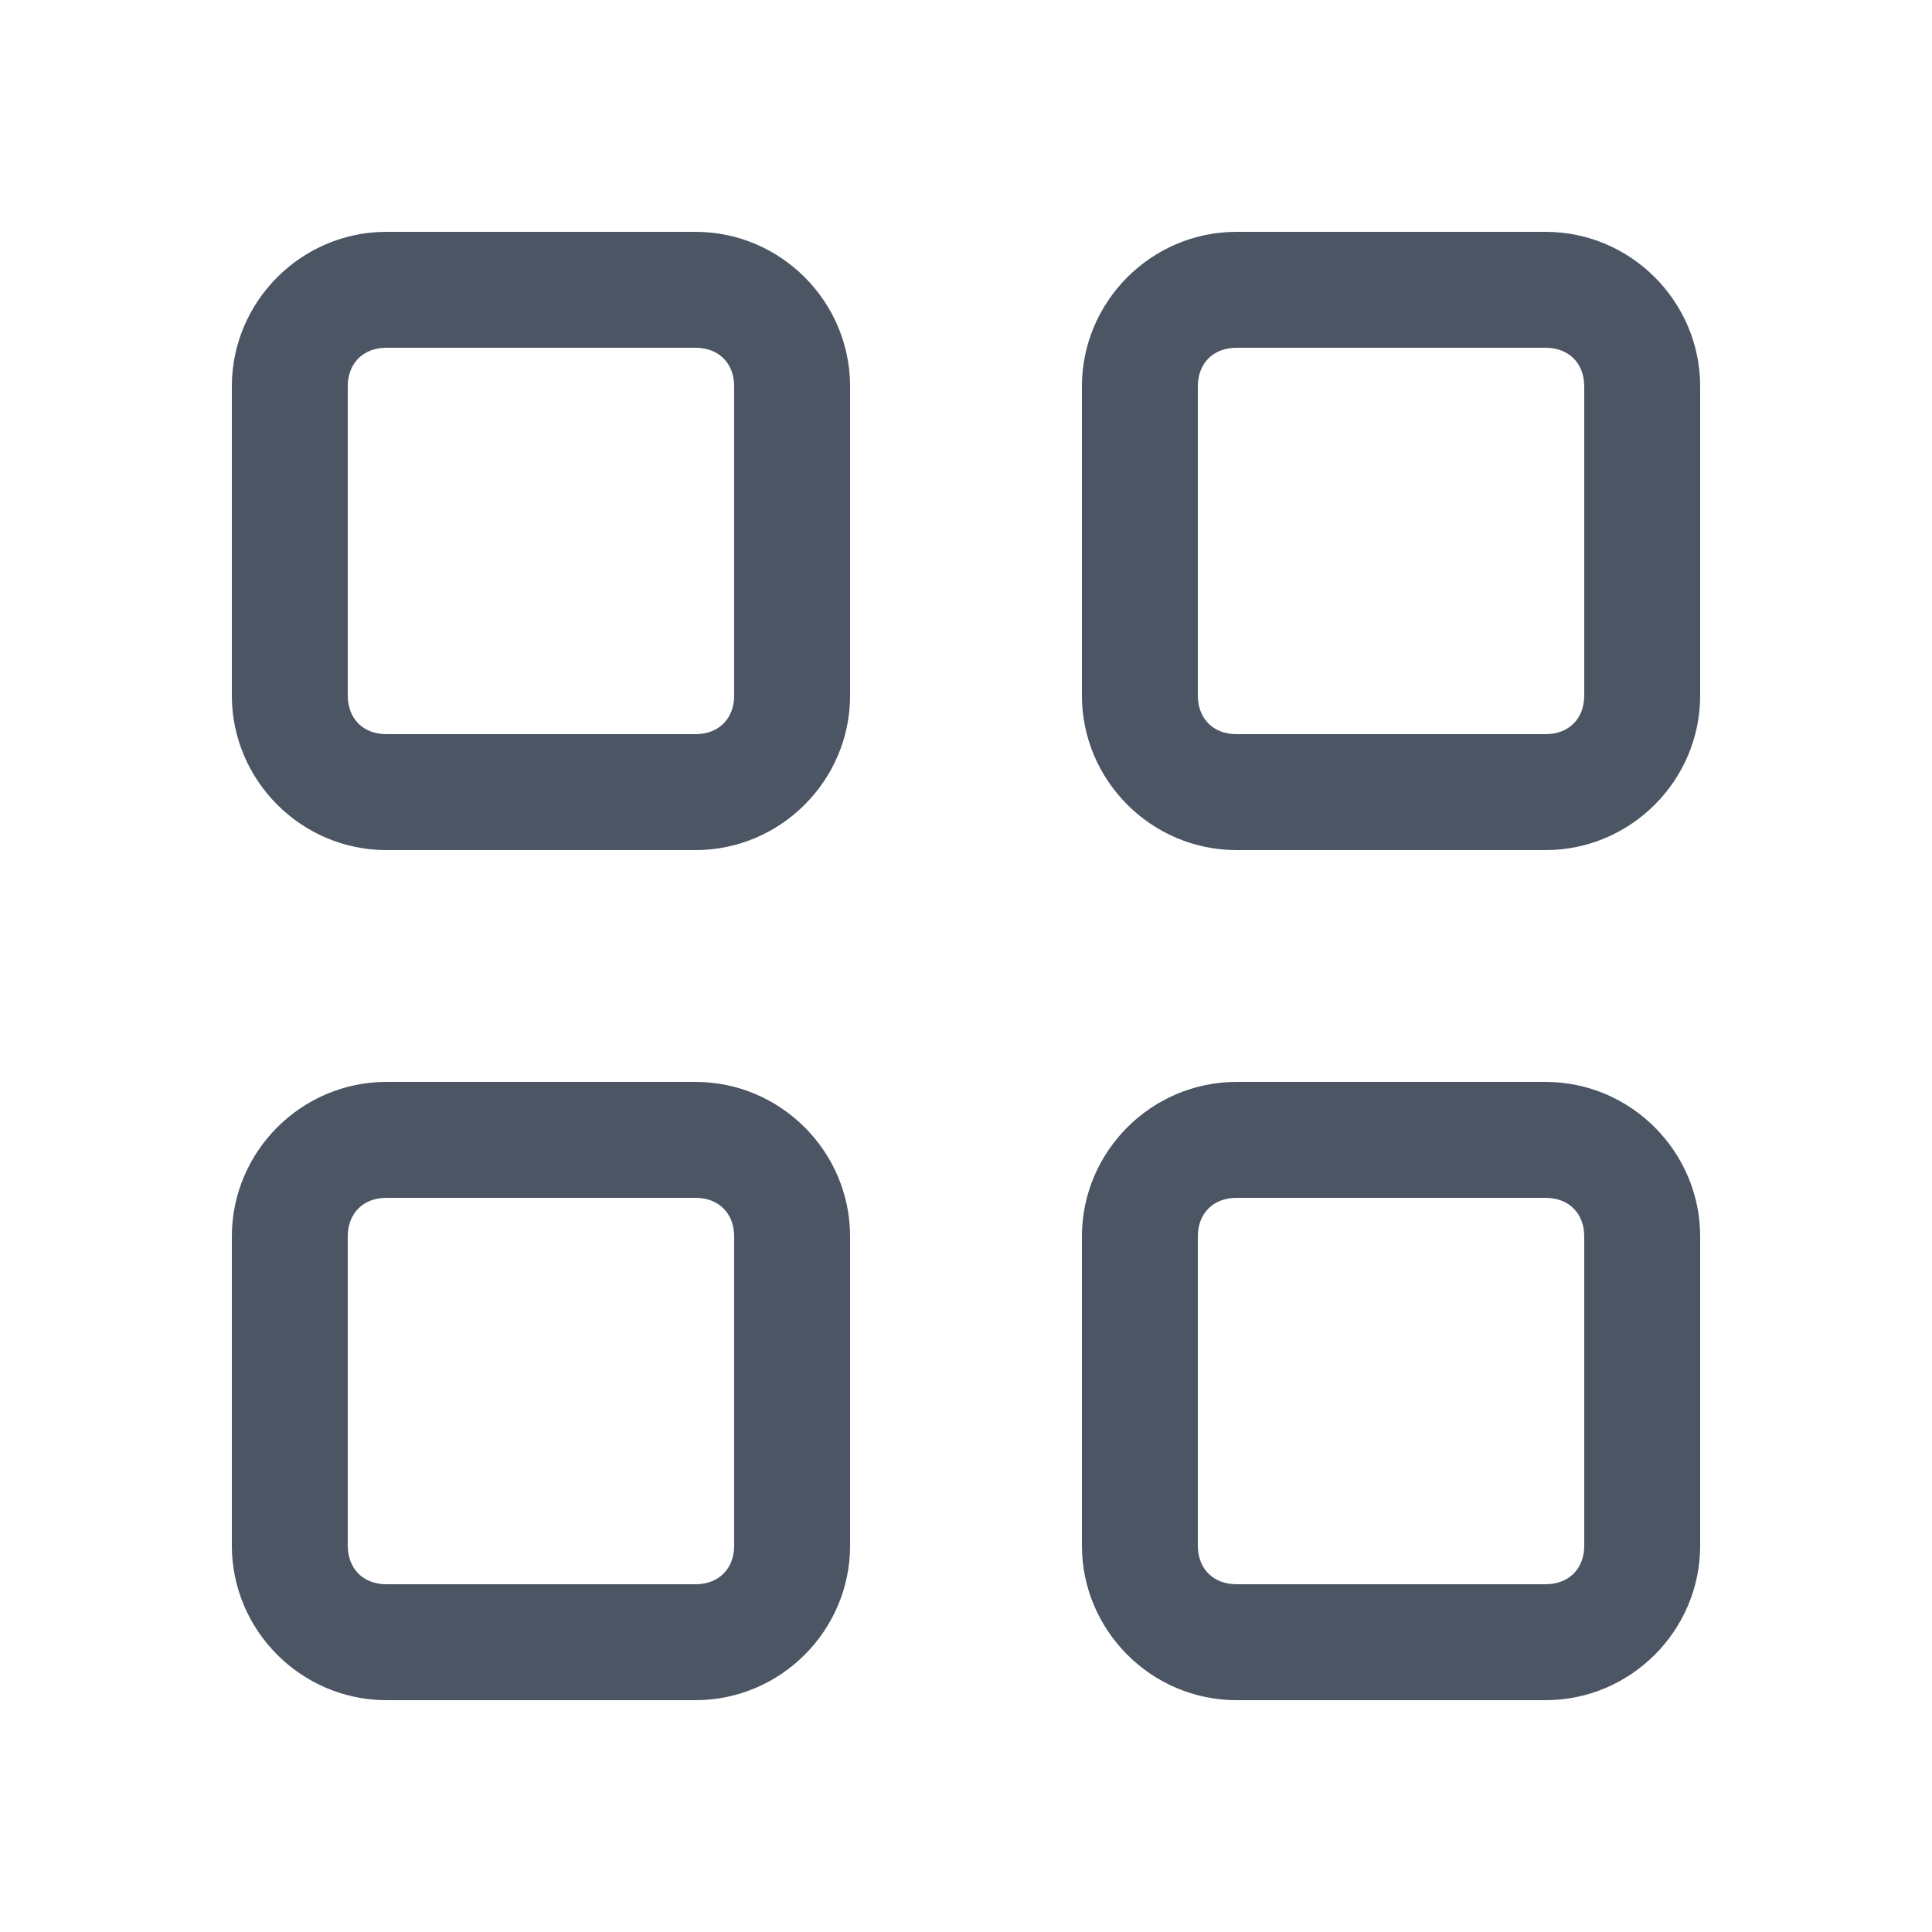
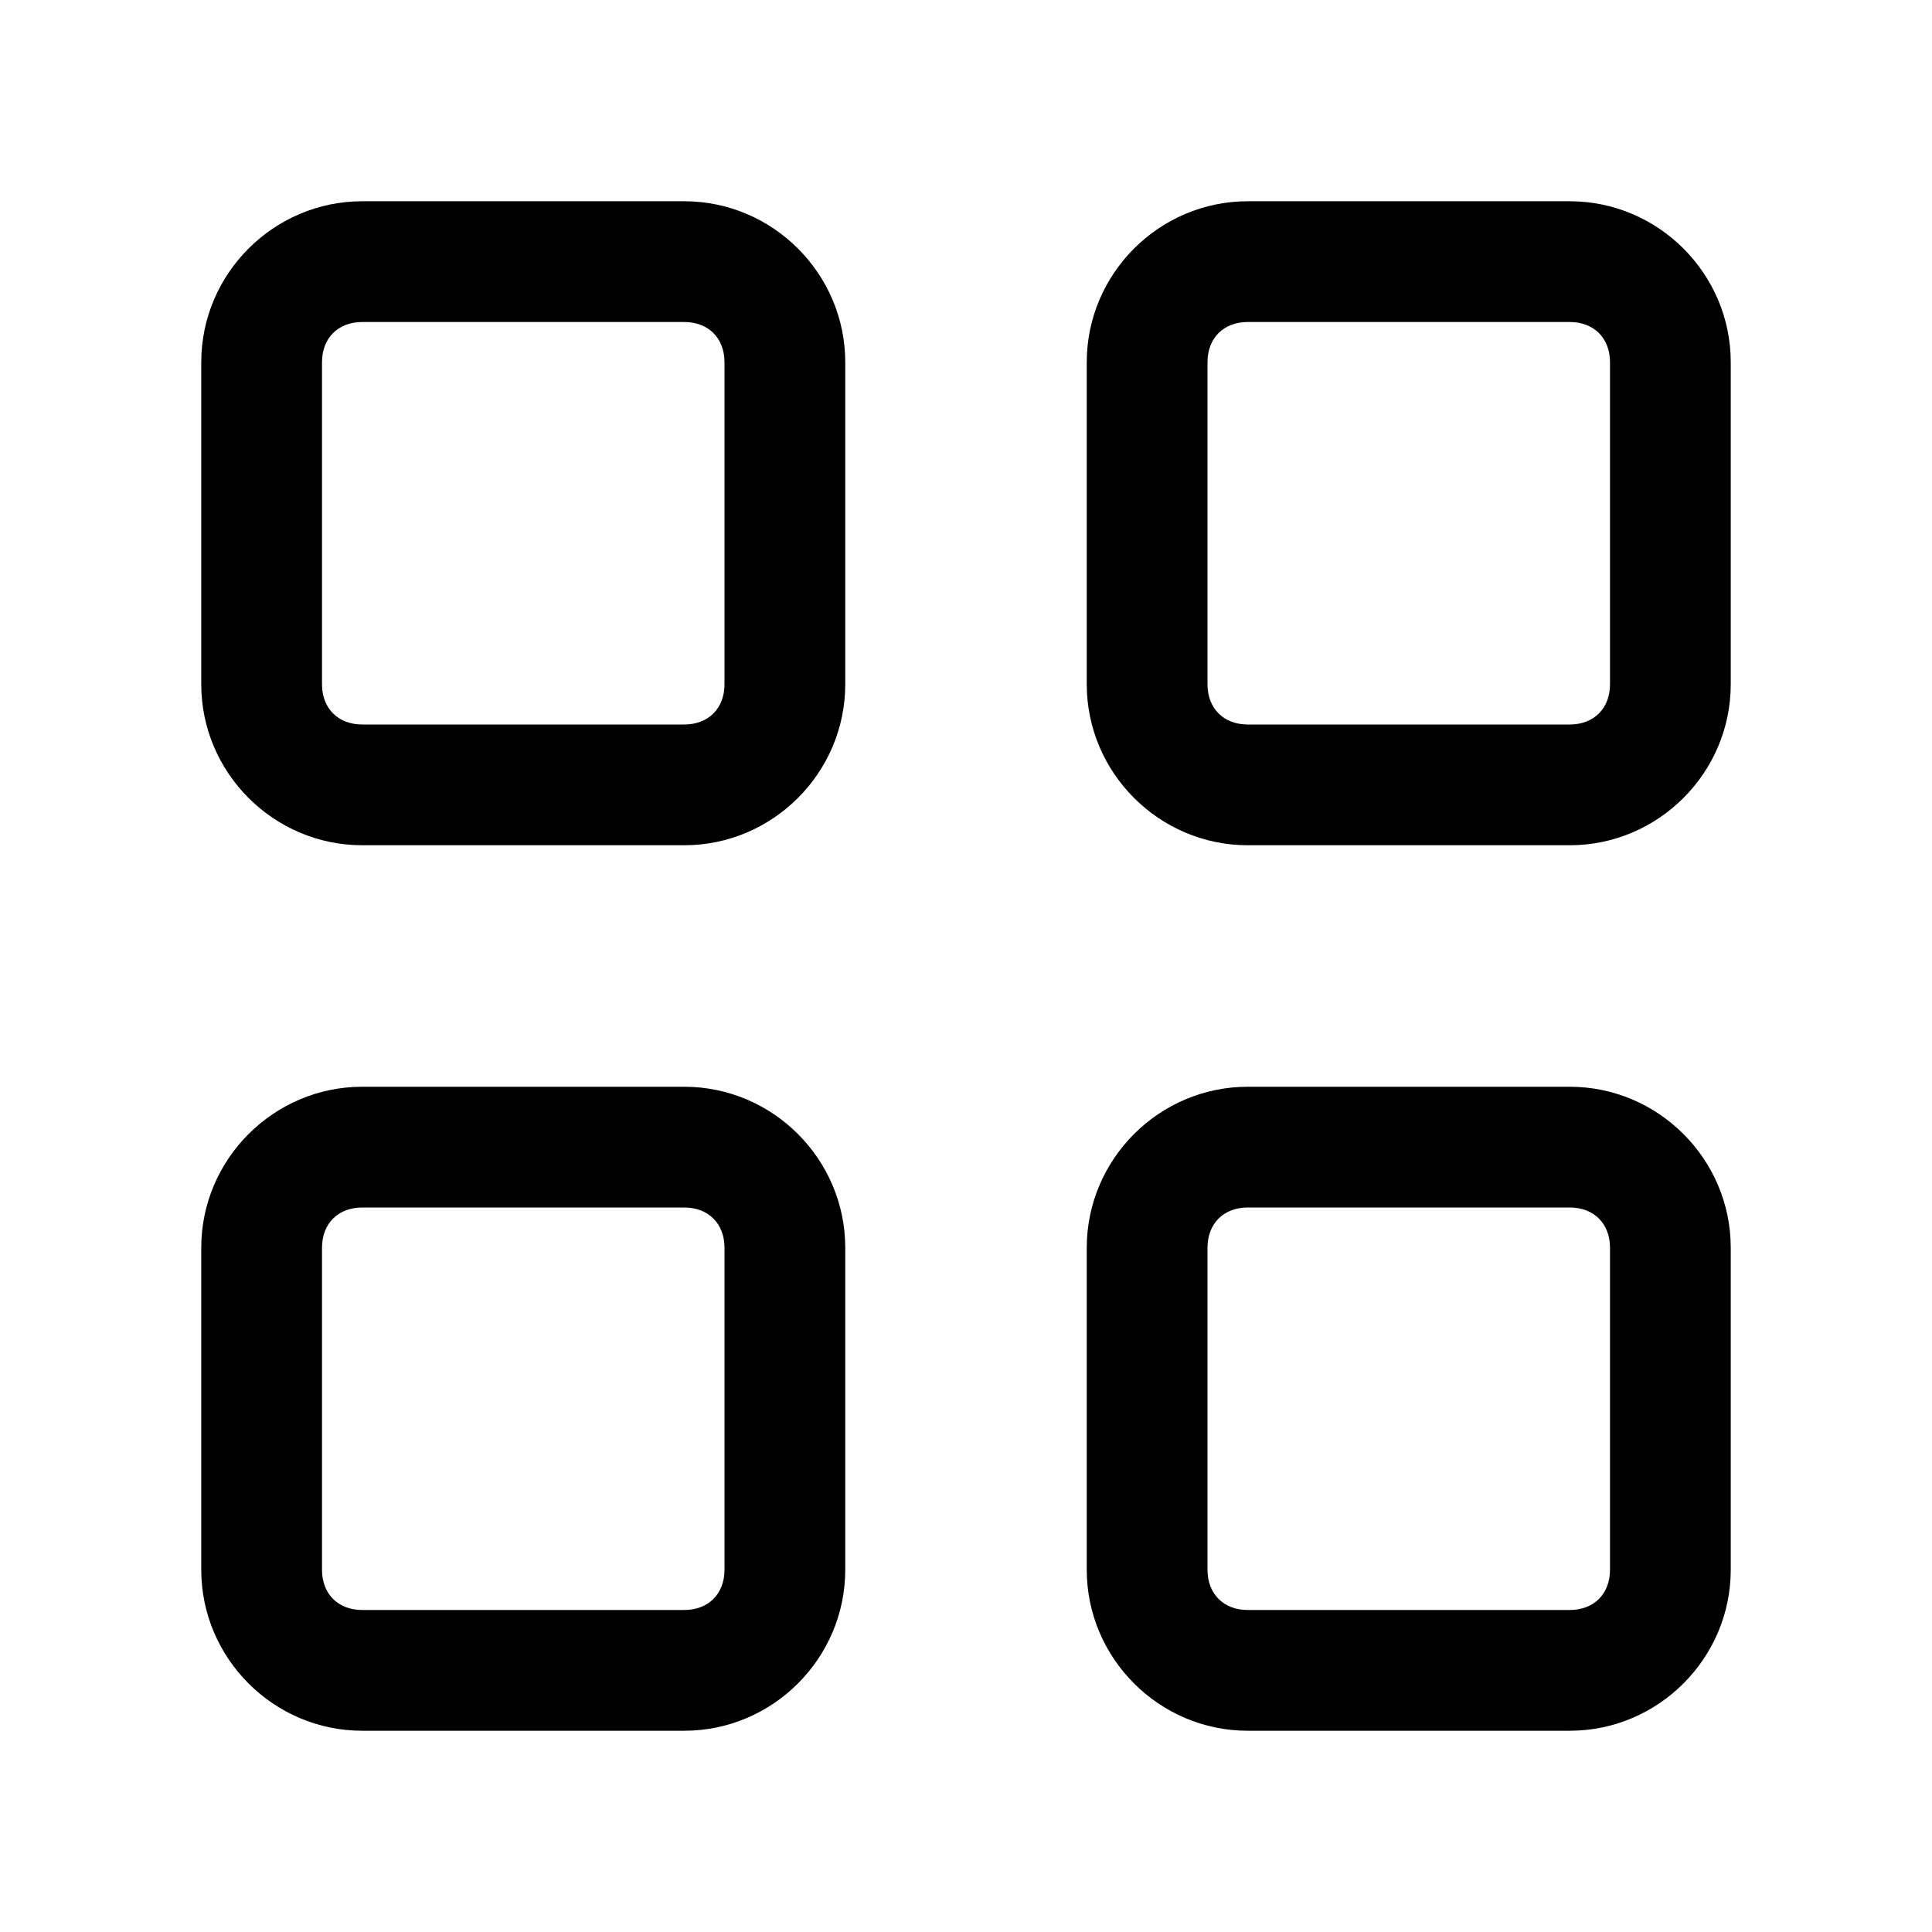
- <svg xmlns="http://www.w3.org/2000/svg" width="25" height="25" viewBox="0 0 25 25" fill="none">
-   <g id="grid-2">
-     <path id="Layer" fill-rule="evenodd" clip-rule="evenodd" d="M9 3C10.1 3 11 3.9 11 5V9C11 10.1 10.1 11 9 11H5C3.9 11 3 10.1 3 9V5C3 3.9 3.9 3 5 3H9ZM5 4.5C4.7 4.5 4.5 4.7 4.5 5V9C4.5 9.3 4.7 9.5 5 9.5H9C9.3 9.5 9.5 9.3 9.5 9V5C9.5 4.7 9.3 4.5 9 4.5H5ZM9 14C10.1 14 11 14.9 11 16V20C11 21.1 10.1 22 9 22H5C3.9 22 3 21.1 3 20V16C3 14.9 3.9 14 5 14H9ZM5 15.5C4.7 15.5 4.5 15.7 4.5 16V20C4.5 20.3 4.7 20.5 5 20.5H9C9.3 20.5 9.5 20.3 9.5 20V16C9.5 15.7 9.3 15.5 9 15.5H5ZM14 5C14 3.9 14.9 3 16 3H20C21.1 3 22 3.9 22 5V9C22 10.1 21.1 11 20 11H16C14.9 11 14 10.1 14 9V5ZM16 4.5C15.7 4.5 15.5 4.7 15.5 5V9C15.5 9.3 15.7 9.5 16 9.5H20C20.3 9.5 20.5 9.3 20.5 9V5C20.5 4.7 20.3 4.5 20 4.5H16ZM20 14C21.1 14 22 14.9 22 16V20C22 21.1 21.1 22 20 22H16C14.9 22 14 21.1 14 20V16C14 14.9 14.9 14 16 14H20ZM16 15.5C15.7 15.5 15.5 15.7 15.5 16V20C15.5 20.3 15.7 20.5 16 20.5H20C20.3 20.5 20.5 20.3 20.5 20V16C20.5 15.7 20.3 15.5 20 15.5H16Z" fill="#4B5563" />
-   </g>
+ <svg xmlns="http://www.w3.org/2000/svg" version="1.2" viewBox="0 0 24 24" width="24" height="24">
+   <style>
+ 		.s0 { fill: #000000 } 
+ 	</style>
+   <path id="Layer" fill-rule="evenodd" class="s0" d="m8.5 2.5c1.1 0 2 0.9 2 2v4c0 1.1-0.9 2-2 2h-4c-1.1 0-2-0.9-2-2v-4c0-1.1 0.9-2 2-2zm-4 1.5c-0.3 0-0.5 0.2-0.5 0.5v4c0 0.3 0.2 0.5 0.5 0.5h4c0.3 0 0.5-0.2 0.5-0.5v-4c0-0.3-0.2-0.5-0.5-0.5zm4 9.5c1.1 0 2 0.9 2 2v4c0 1.1-0.9 2-2 2h-4c-1.1 0-2-0.9-2-2v-4c0-1.1 0.9-2 2-2zm-4 1.5c-0.3 0-0.5 0.2-0.5 0.5v4c0 0.3 0.2 0.5 0.5 0.5h4c0.3 0 0.5-0.2 0.5-0.5v-4c0-0.3-0.2-0.5-0.5-0.5zm9-10.5c0-1.1 0.9-2 2-2h4c1.1 0 2 0.9 2 2v4c0 1.1-0.9 2-2 2h-4c-1.1 0-2-0.9-2-2zm2-0.5c-0.3 0-0.5 0.2-0.5 0.5v4c0 0.3 0.2 0.5 0.5 0.5h4c0.3 0 0.5-0.2 0.5-0.5v-4c0-0.3-0.2-0.5-0.5-0.5zm4 9.5c1.1 0 2 0.9 2 2v4c0 1.1-0.9 2-2 2h-4c-1.1 0-2-0.9-2-2v-4c0-1.1 0.9-2 2-2zm-4 1.5c-0.3 0-0.5 0.2-0.5 0.5v4c0 0.3 0.2 0.5 0.5 0.5h4c0.3 0 0.5-0.2 0.5-0.5v-4c0-0.3-0.2-0.5-0.5-0.5z" />
</svg>
